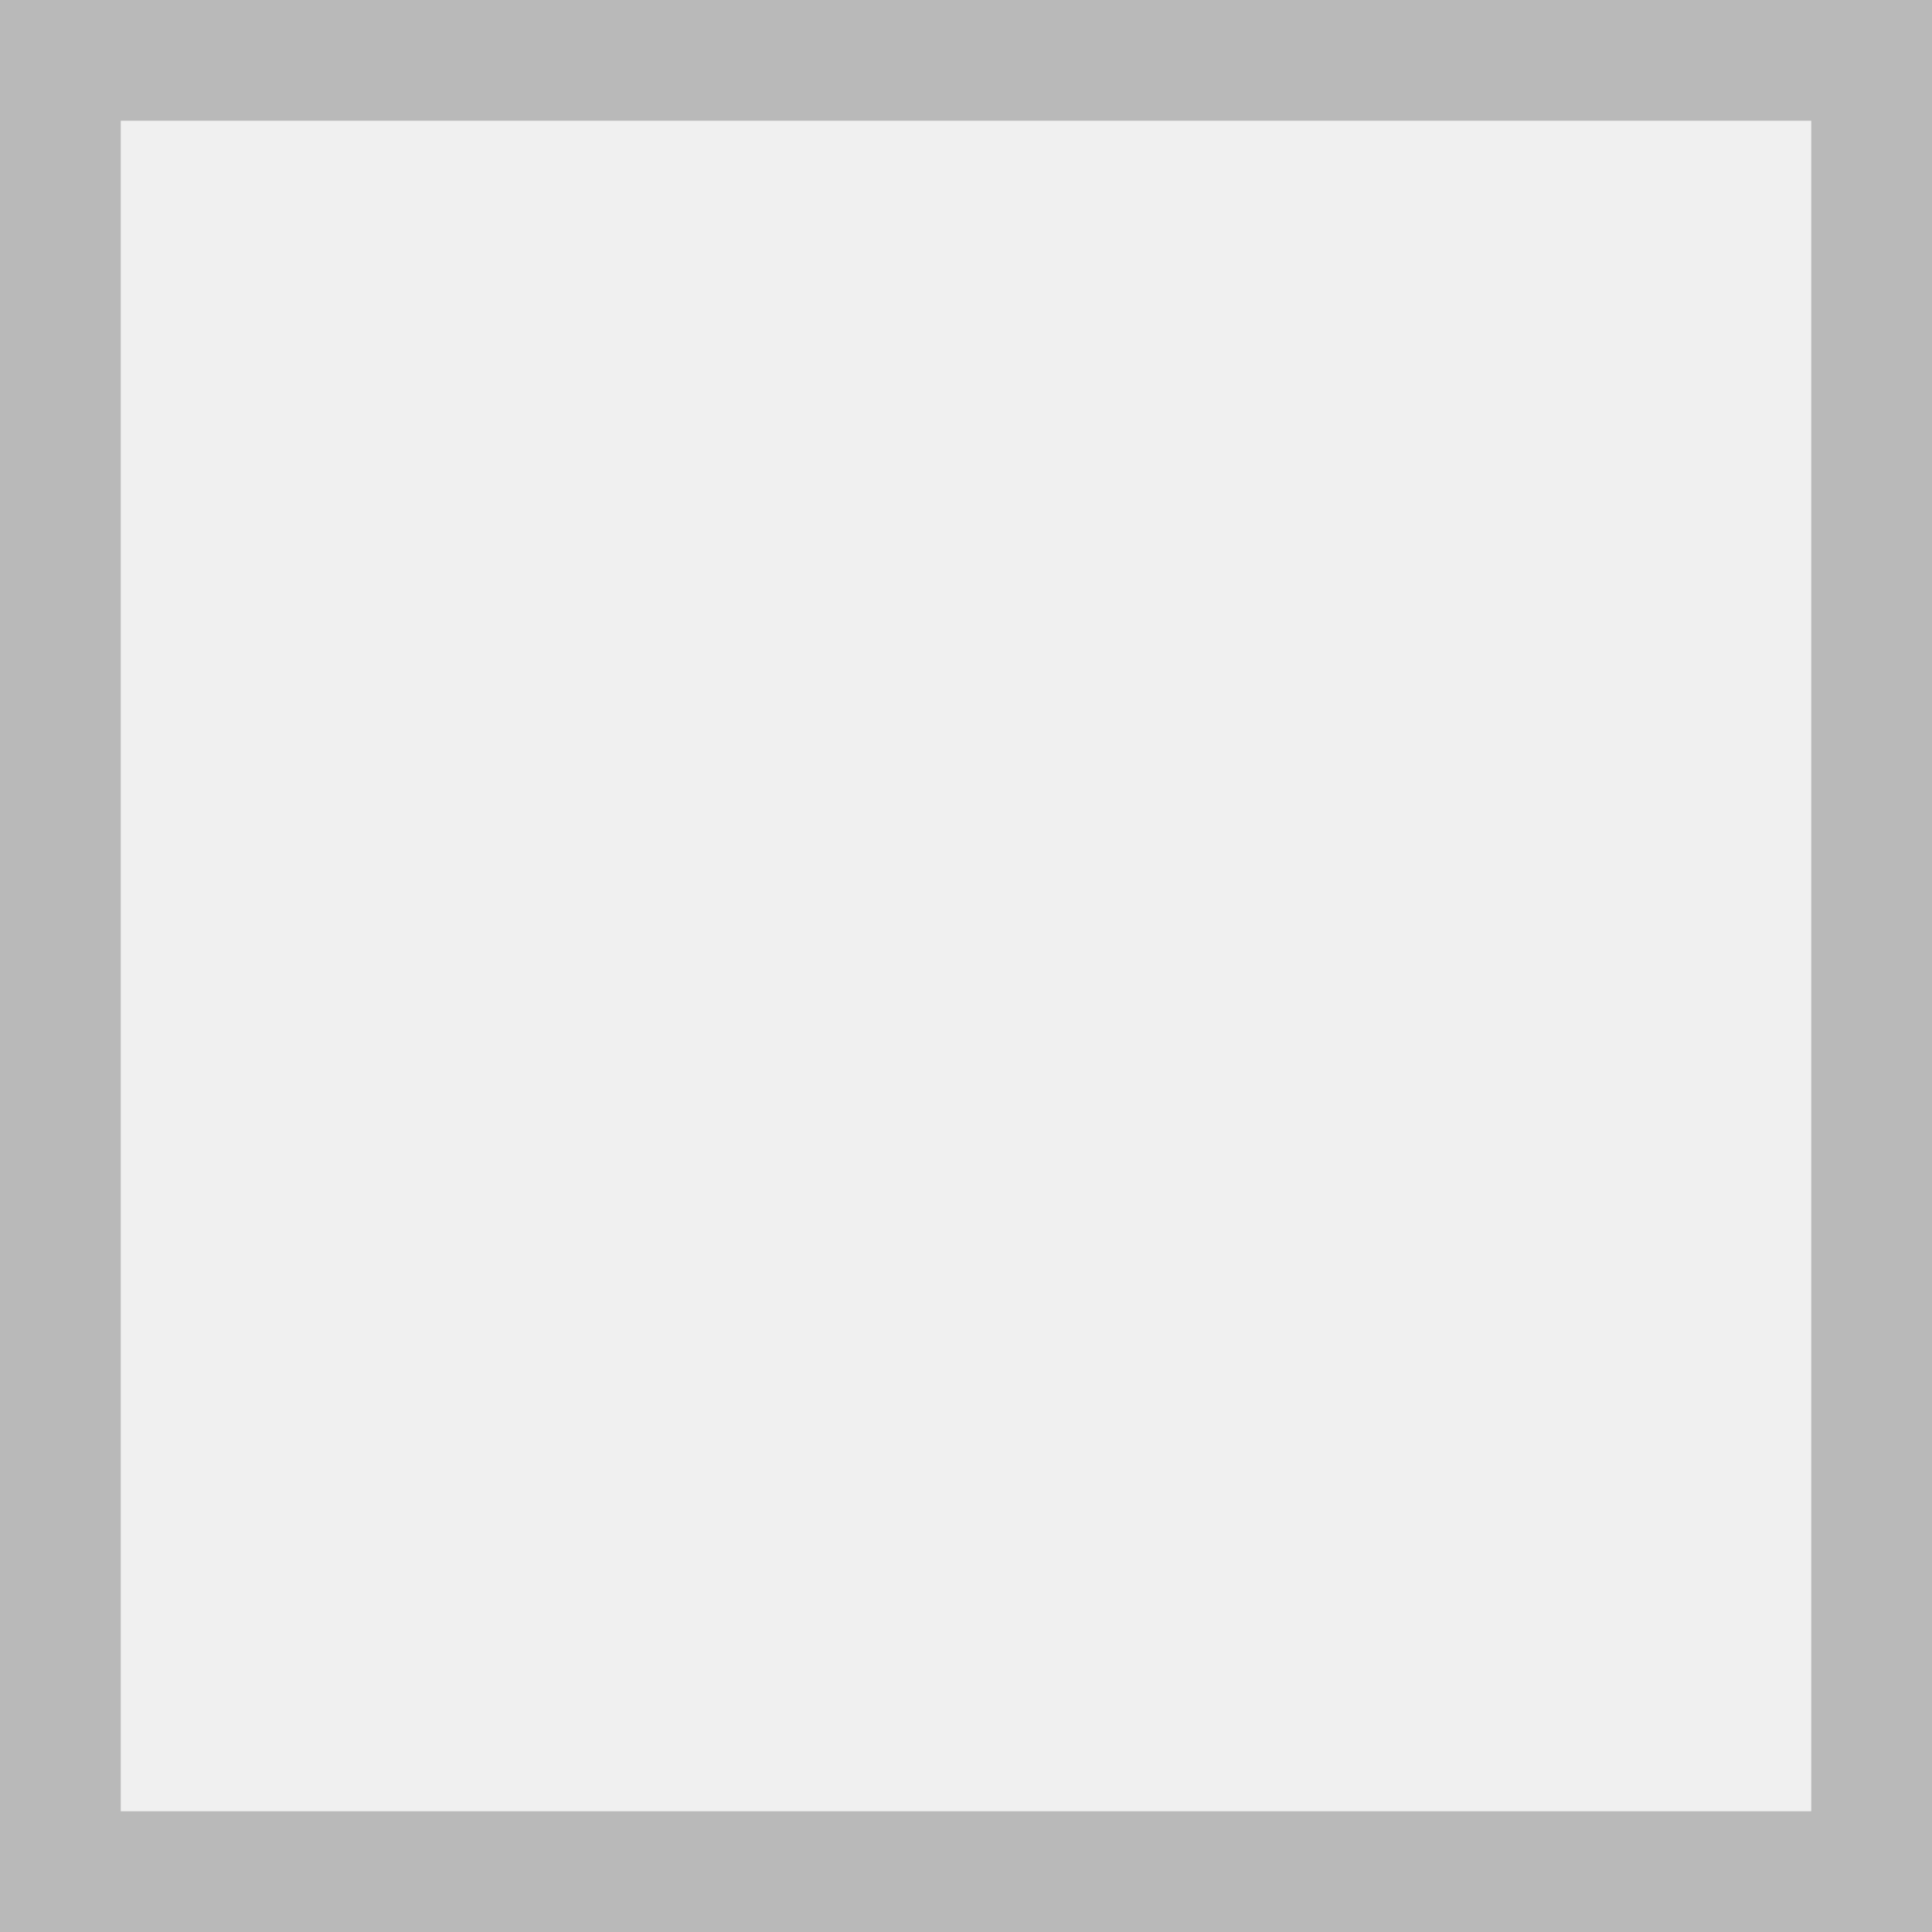
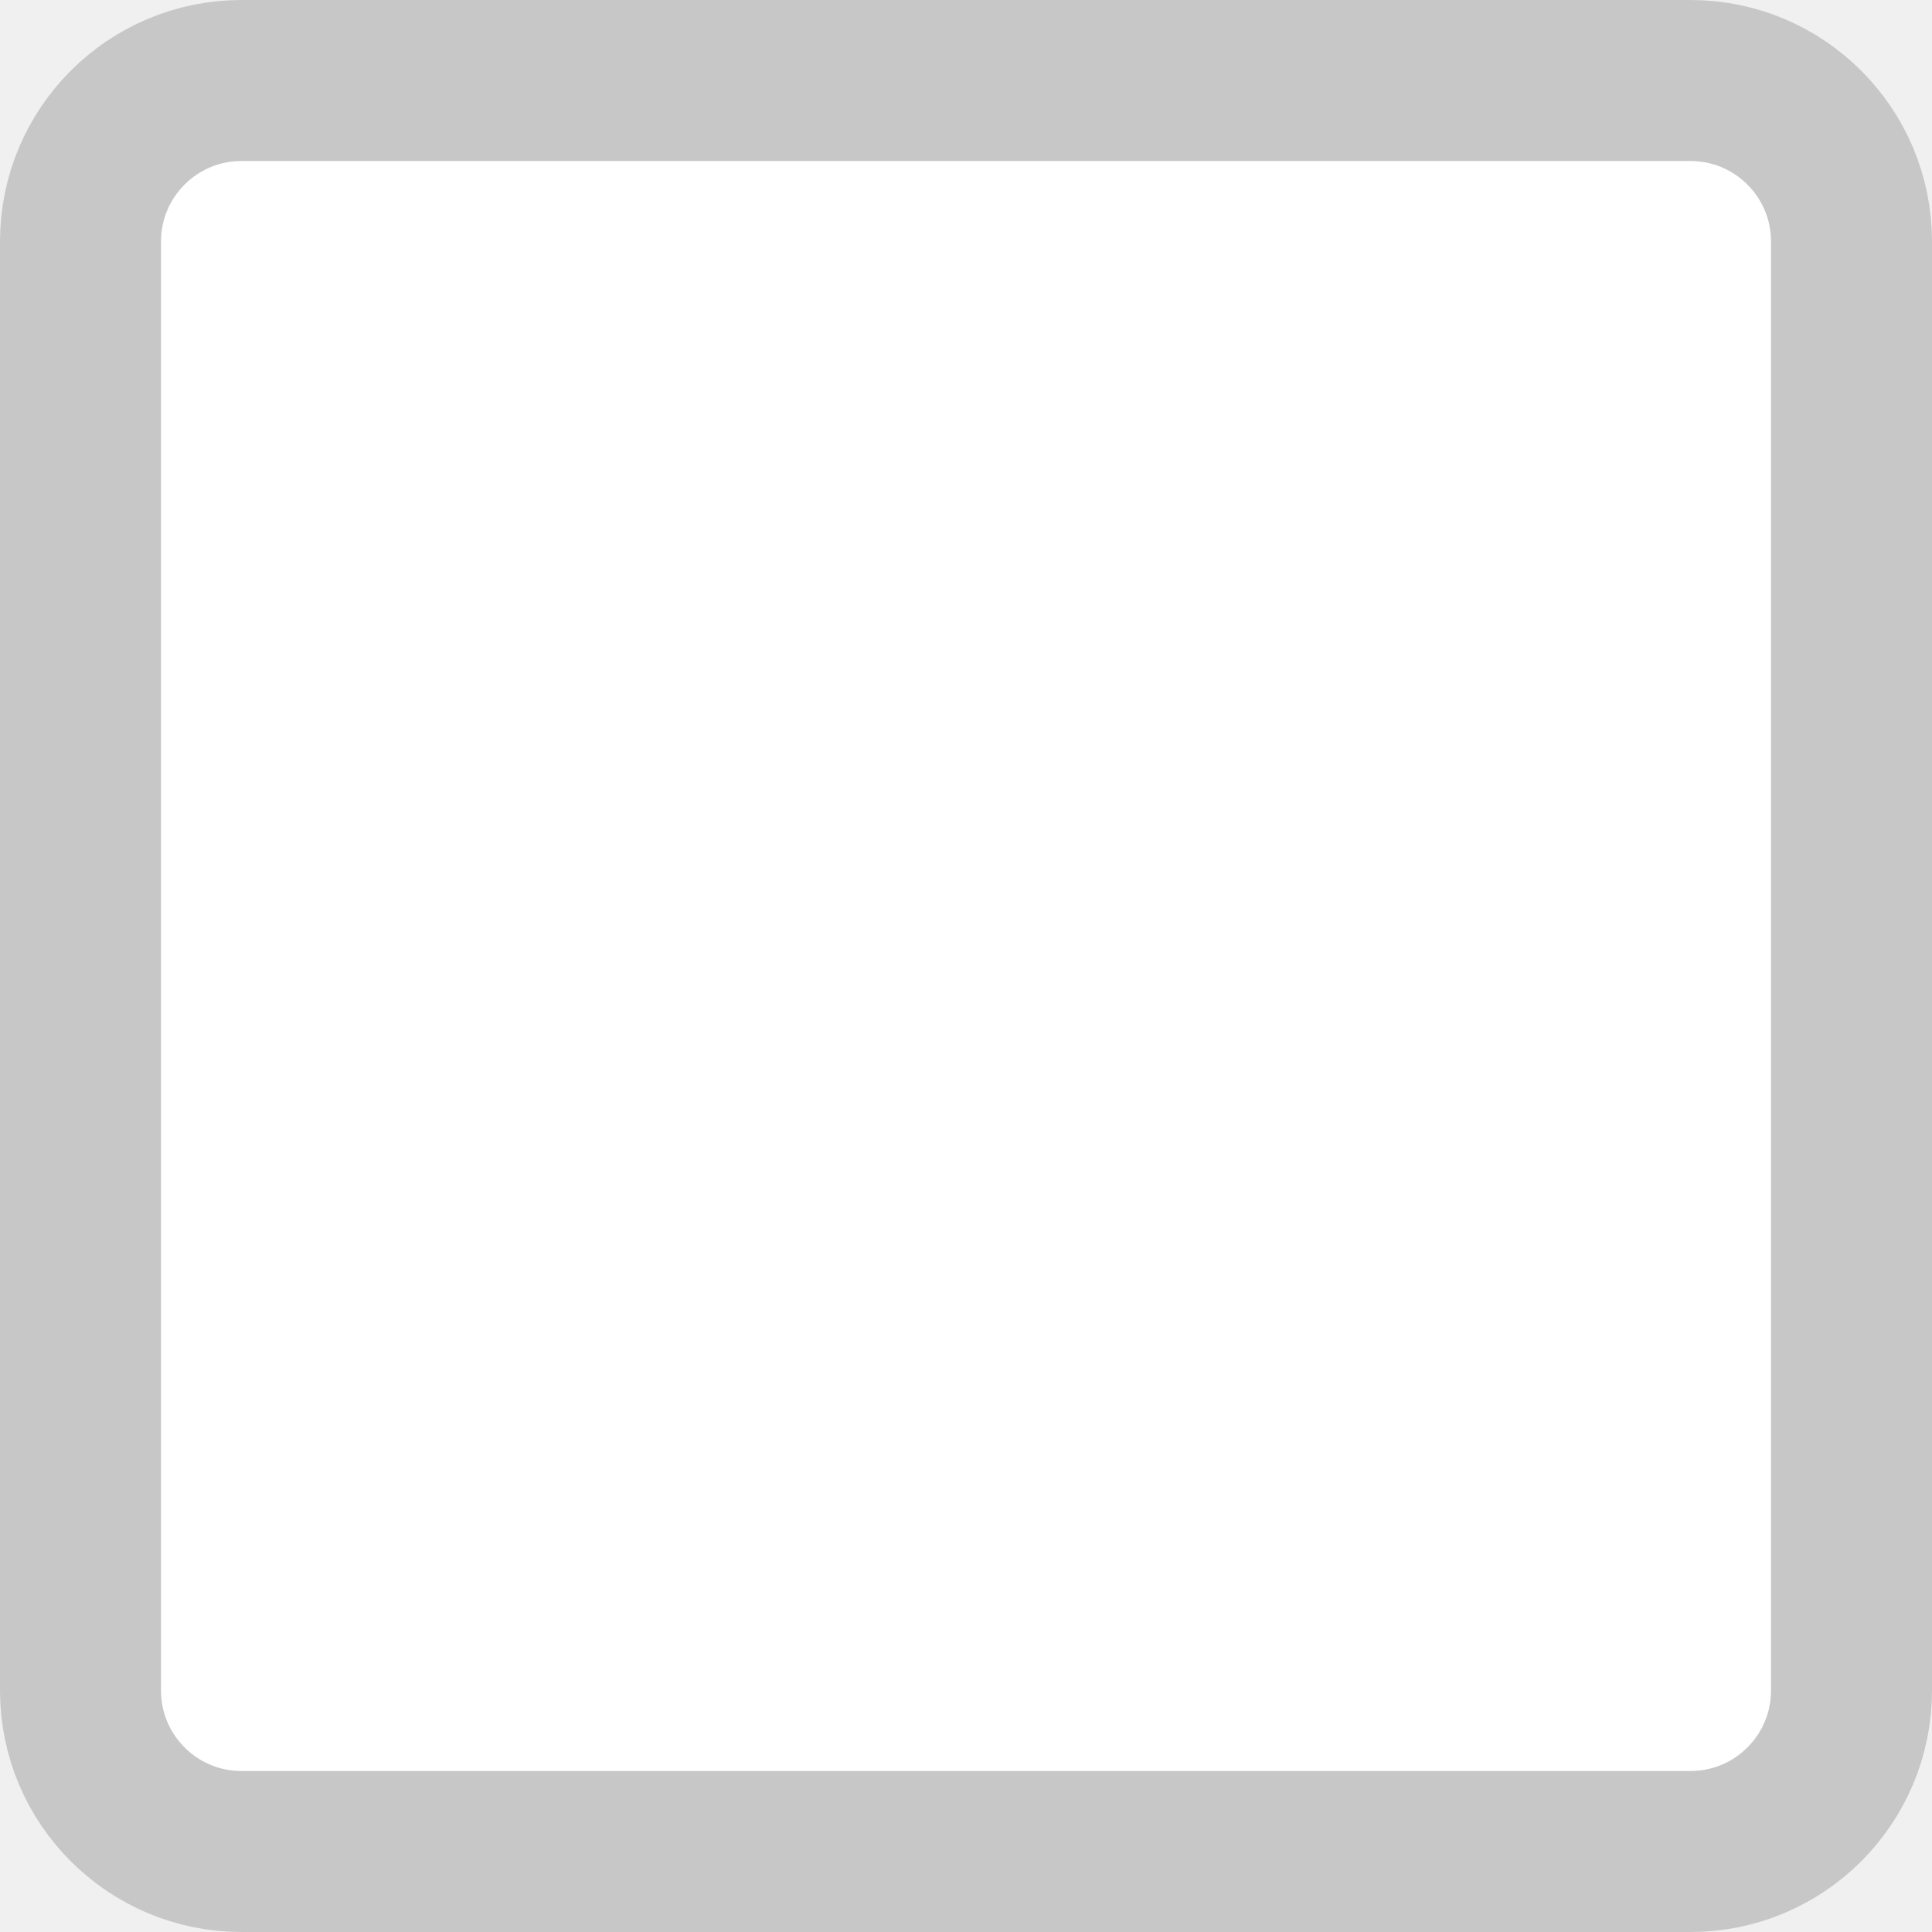
- <svg xmlns="http://www.w3.org/2000/svg" width="16px" height="16px" viewBox="0 0 16 16" version="1.1">
+ <svg xmlns="http://www.w3.org/2000/svg" width="24px" height="24px" viewBox="0 0 24 24" version="1.1">
  <defs />
-   <g id="checkbox/unselected" stroke="none" stroke-width="1" fill="none" fill-rule="evenodd">
-     <rect id="Rectangle-4" stroke="#B9B9B9" x="0.5" y="0.5" width="15" height="15" />
+   <g id="Checkbox" stroke="none" stroke-width="1" fill="none" fill-rule="evenodd">
+     <rect id="Base" stroke="#C7C7C7" stroke-width="2" fill="#FFFFFF" x="1" y="1" width="22" height="22" rx="2" />
  </g>
</svg>
